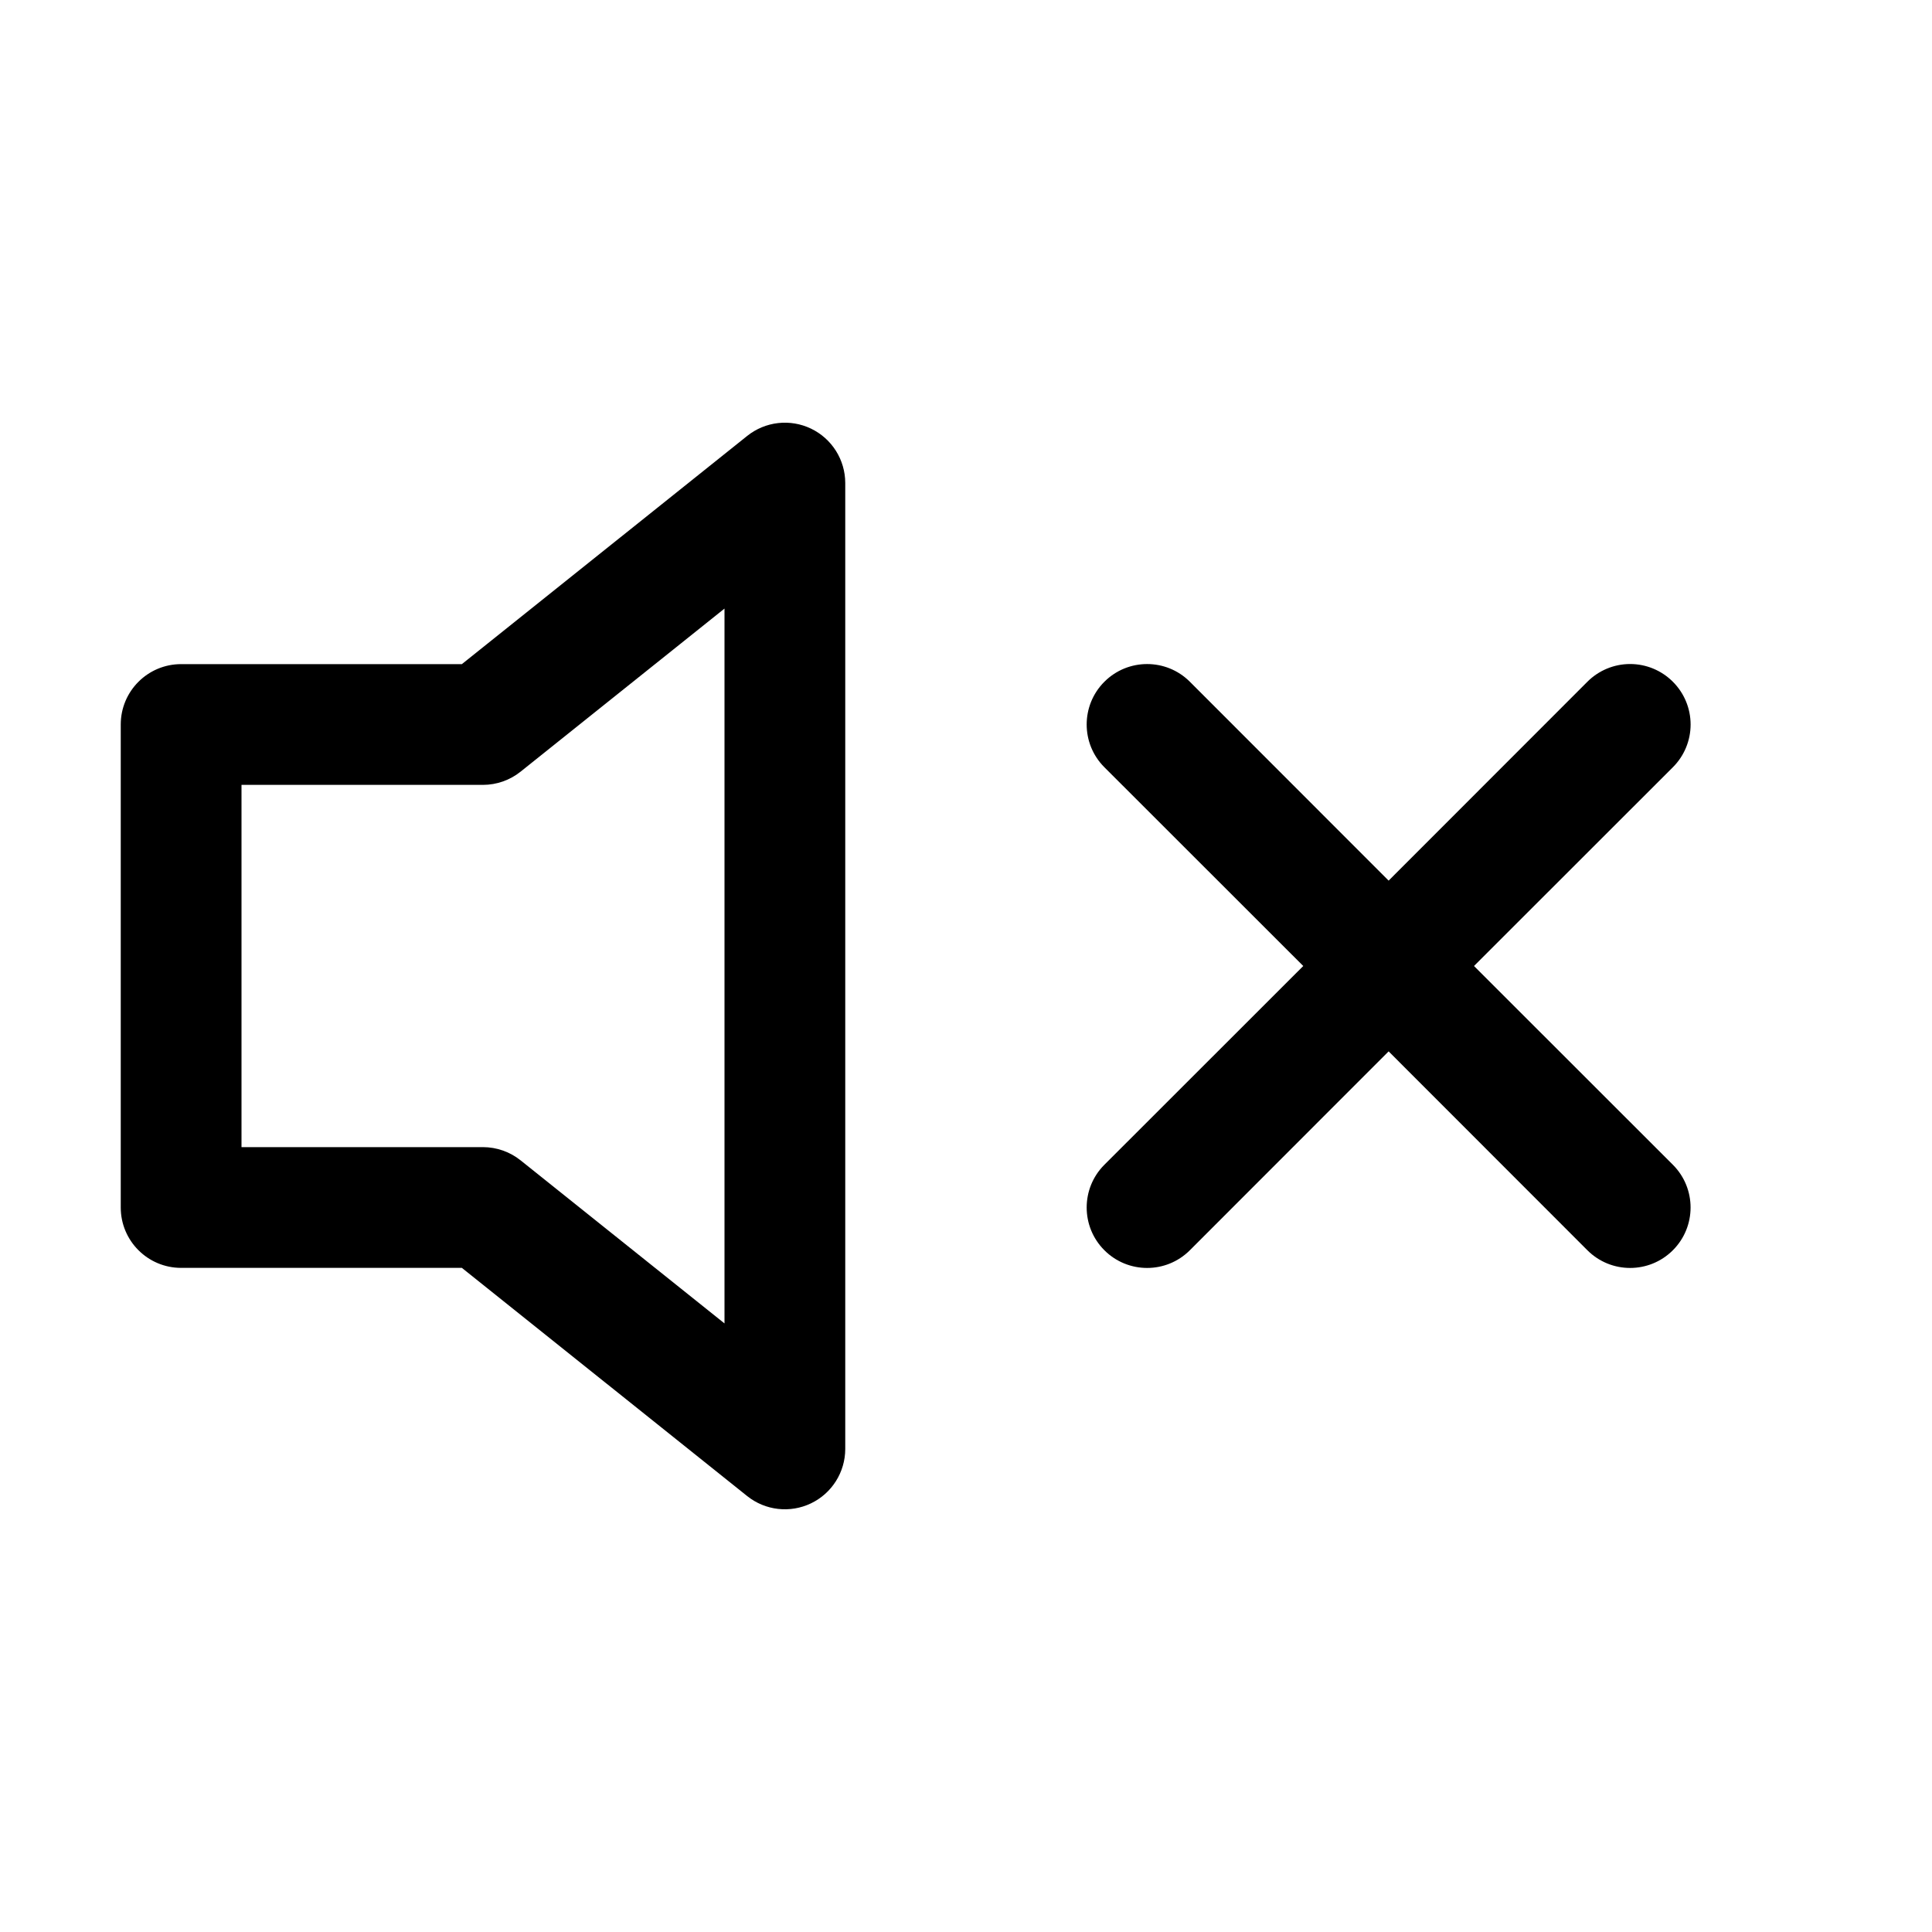
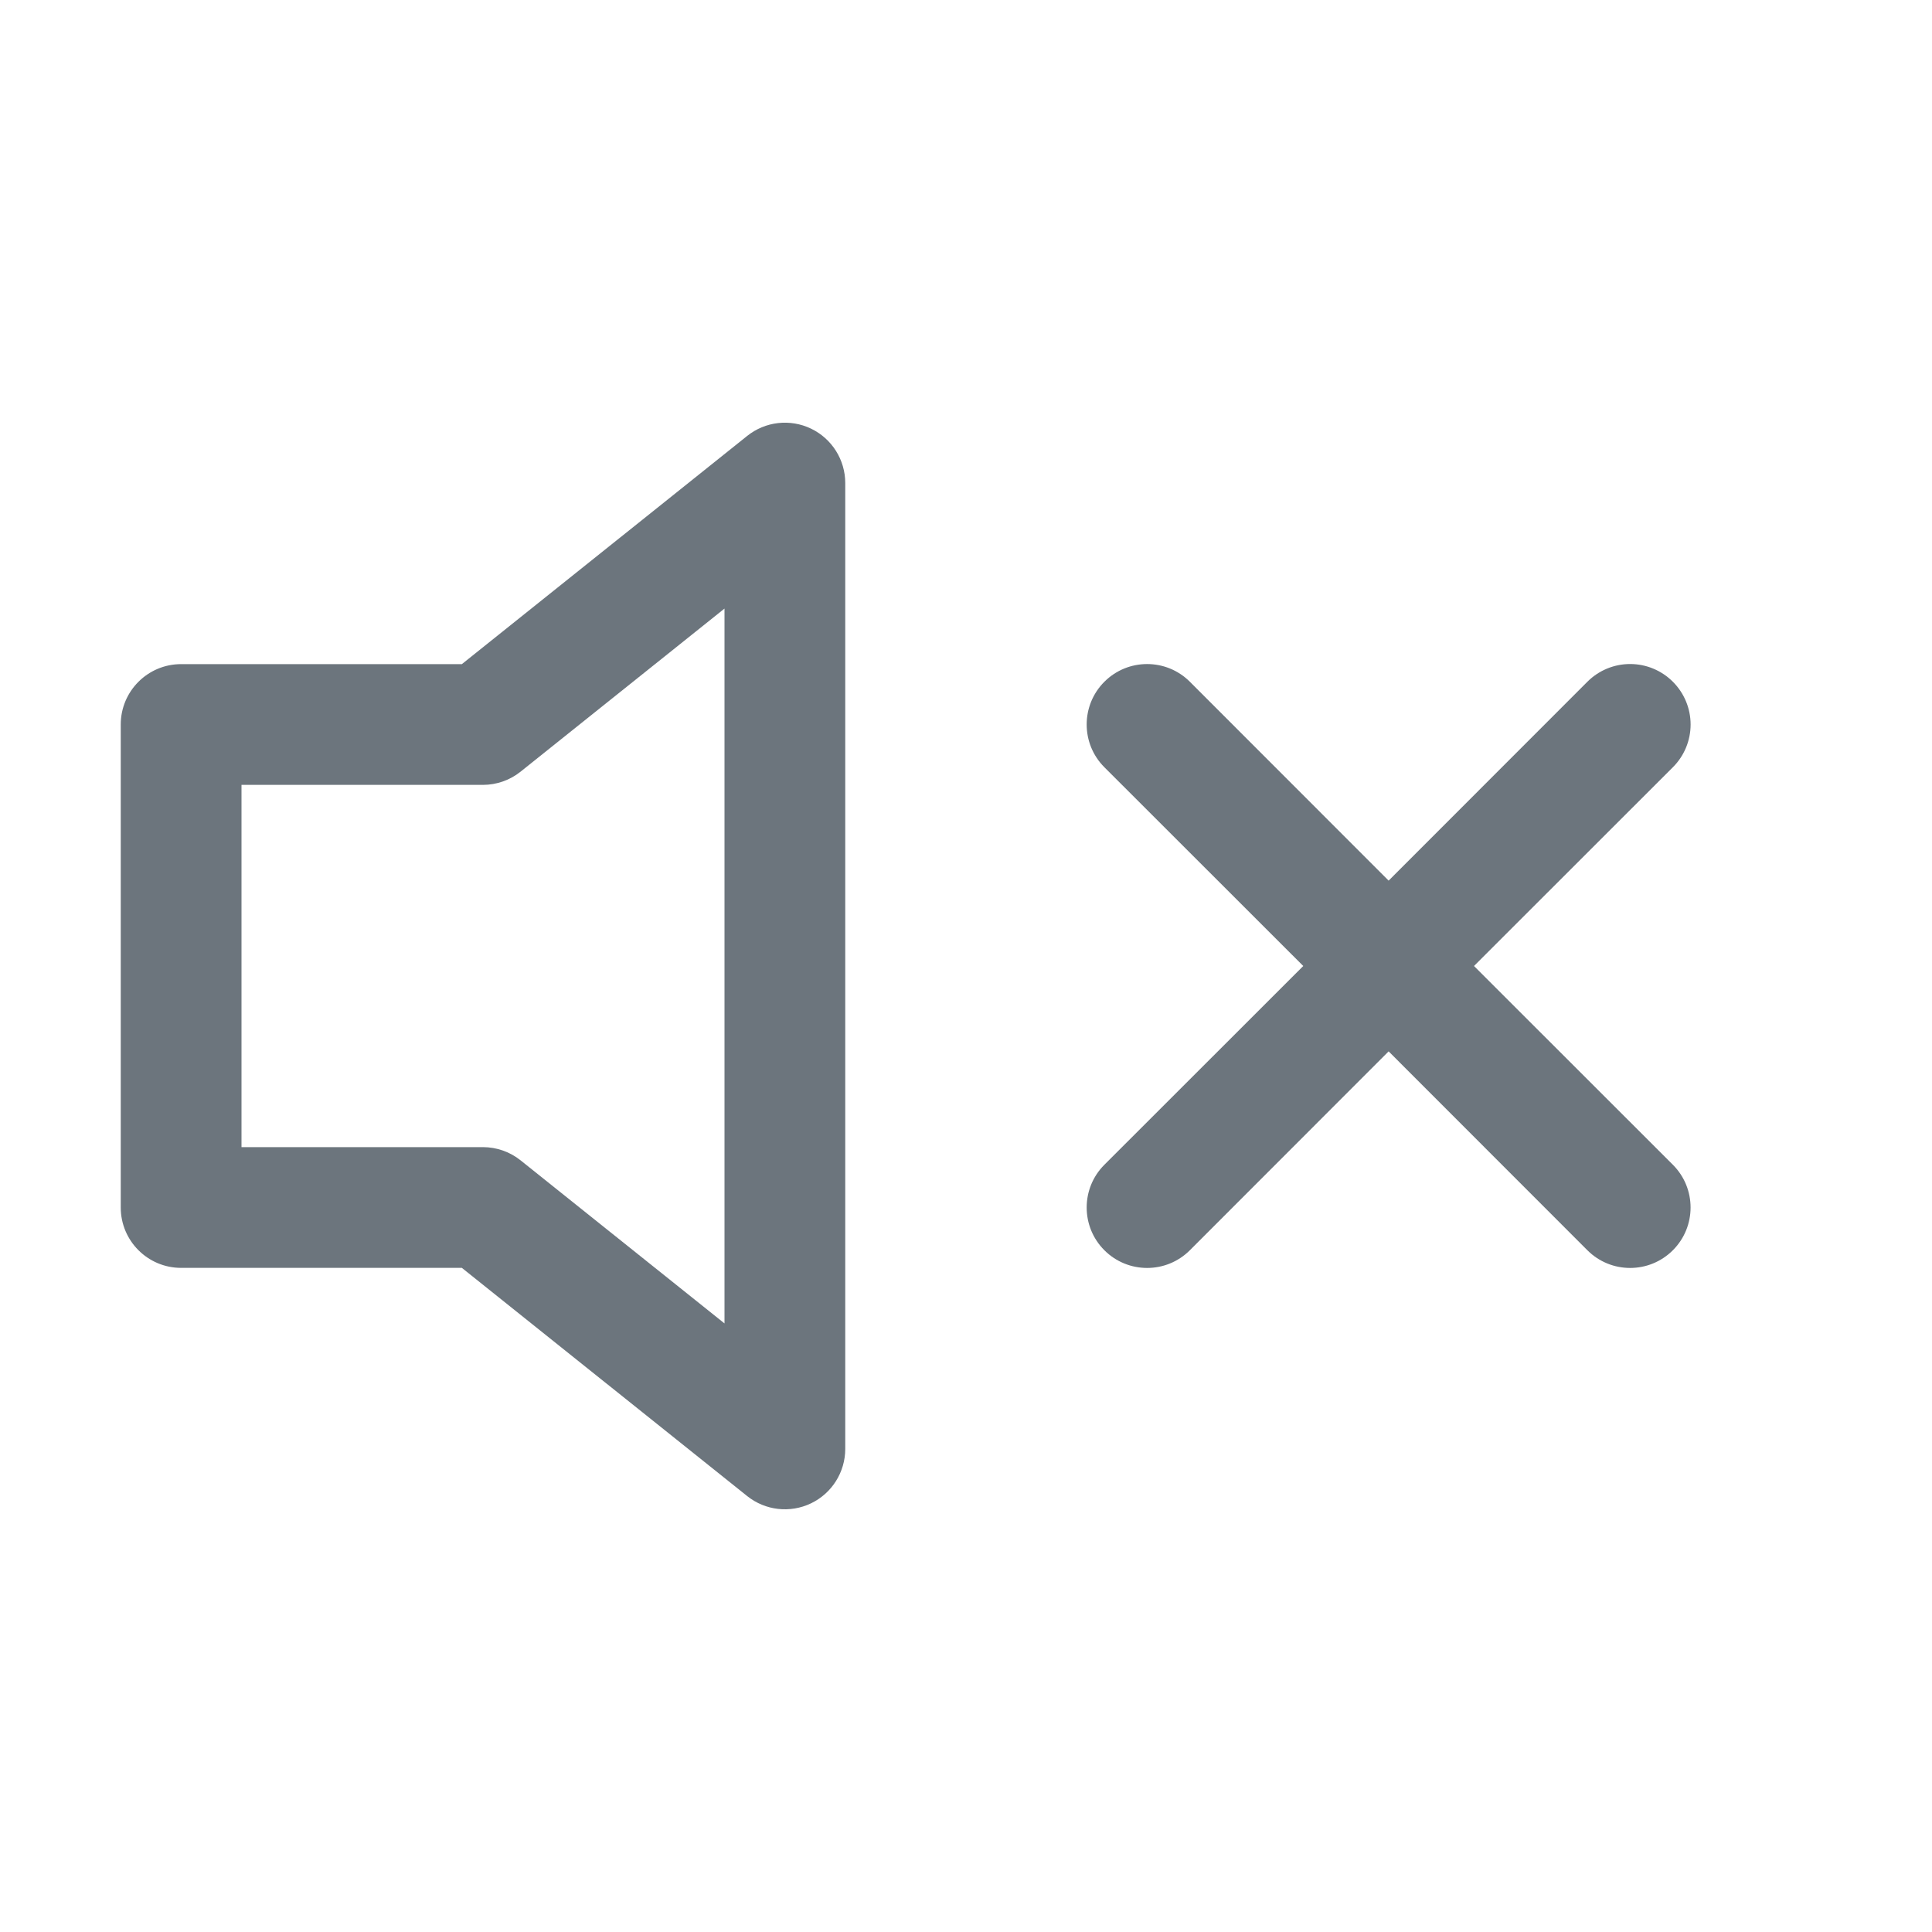
- <svg xmlns="http://www.w3.org/2000/svg" width="16" height="16" fill="currentColor" class="bi bi-volume-mute" viewBox="0 0 16 16">
-   <path d="M6.717 3.55A.5.5 0 0 1 7 4v8a.5.5 0 0 1-.812.39L3.825 10.5H1.5A.5.5 0 0 1 1 10V6a.5.5 0 0 1 .5-.5h2.325l2.363-1.89a.5.5 0 0 1 .529-.06zM6 5.04 4.312 6.39A.5.5 0 0 1 4 6.5H2v3h2a.5.5 0 0 1 .312.11L6 10.96V5.04zm7.854.606a.5.5 0 0 1 0 .708L12.207 8l1.647 1.646a.5.5 0 0 1-.708.708L11.5 8.707l-1.646 1.647a.5.5 0 0 1-.708-.708L10.793 8 9.146 6.354a.5.5 0 1 1 .708-.708L11.5 7.293l1.646-1.647a.5.5 0 0 1 .708 0z" />
+ <svg xmlns="http://www.w3.org/2000/svg" width="16" height="16" class="bi bi-volume-mute" viewBox="0 0 16 16">
+   <path d="M6.717 3.55A.5.5 0 0 1 7 4v8a.5.5 0 0 1-.812.39L3.825 10.5H1.5A.5.5 0 0 1 1 10V6a.5.5 0 0 1 .5-.5h2.325l2.363-1.89a.5.5 0 0 1 .529-.06zM6 5.04 4.312 6.39A.5.5 0 0 1 4 6.5H2v3h2a.5.5 0 0 1 .312.11L6 10.96V5.04zm7.854.606a.5.5 0 0 1 0 .708L12.207 8l1.647 1.646a.5.5 0 0 1-.708.708L11.5 8.707l-1.646 1.647a.5.5 0 0 1-.708-.708L10.793 8 9.146 6.354a.5.5 0 1 1 .708-.708L11.5 7.293l1.646-1.647a.5.5 0 0 1 .708 0z" fill="#6c757d" />
</svg>
